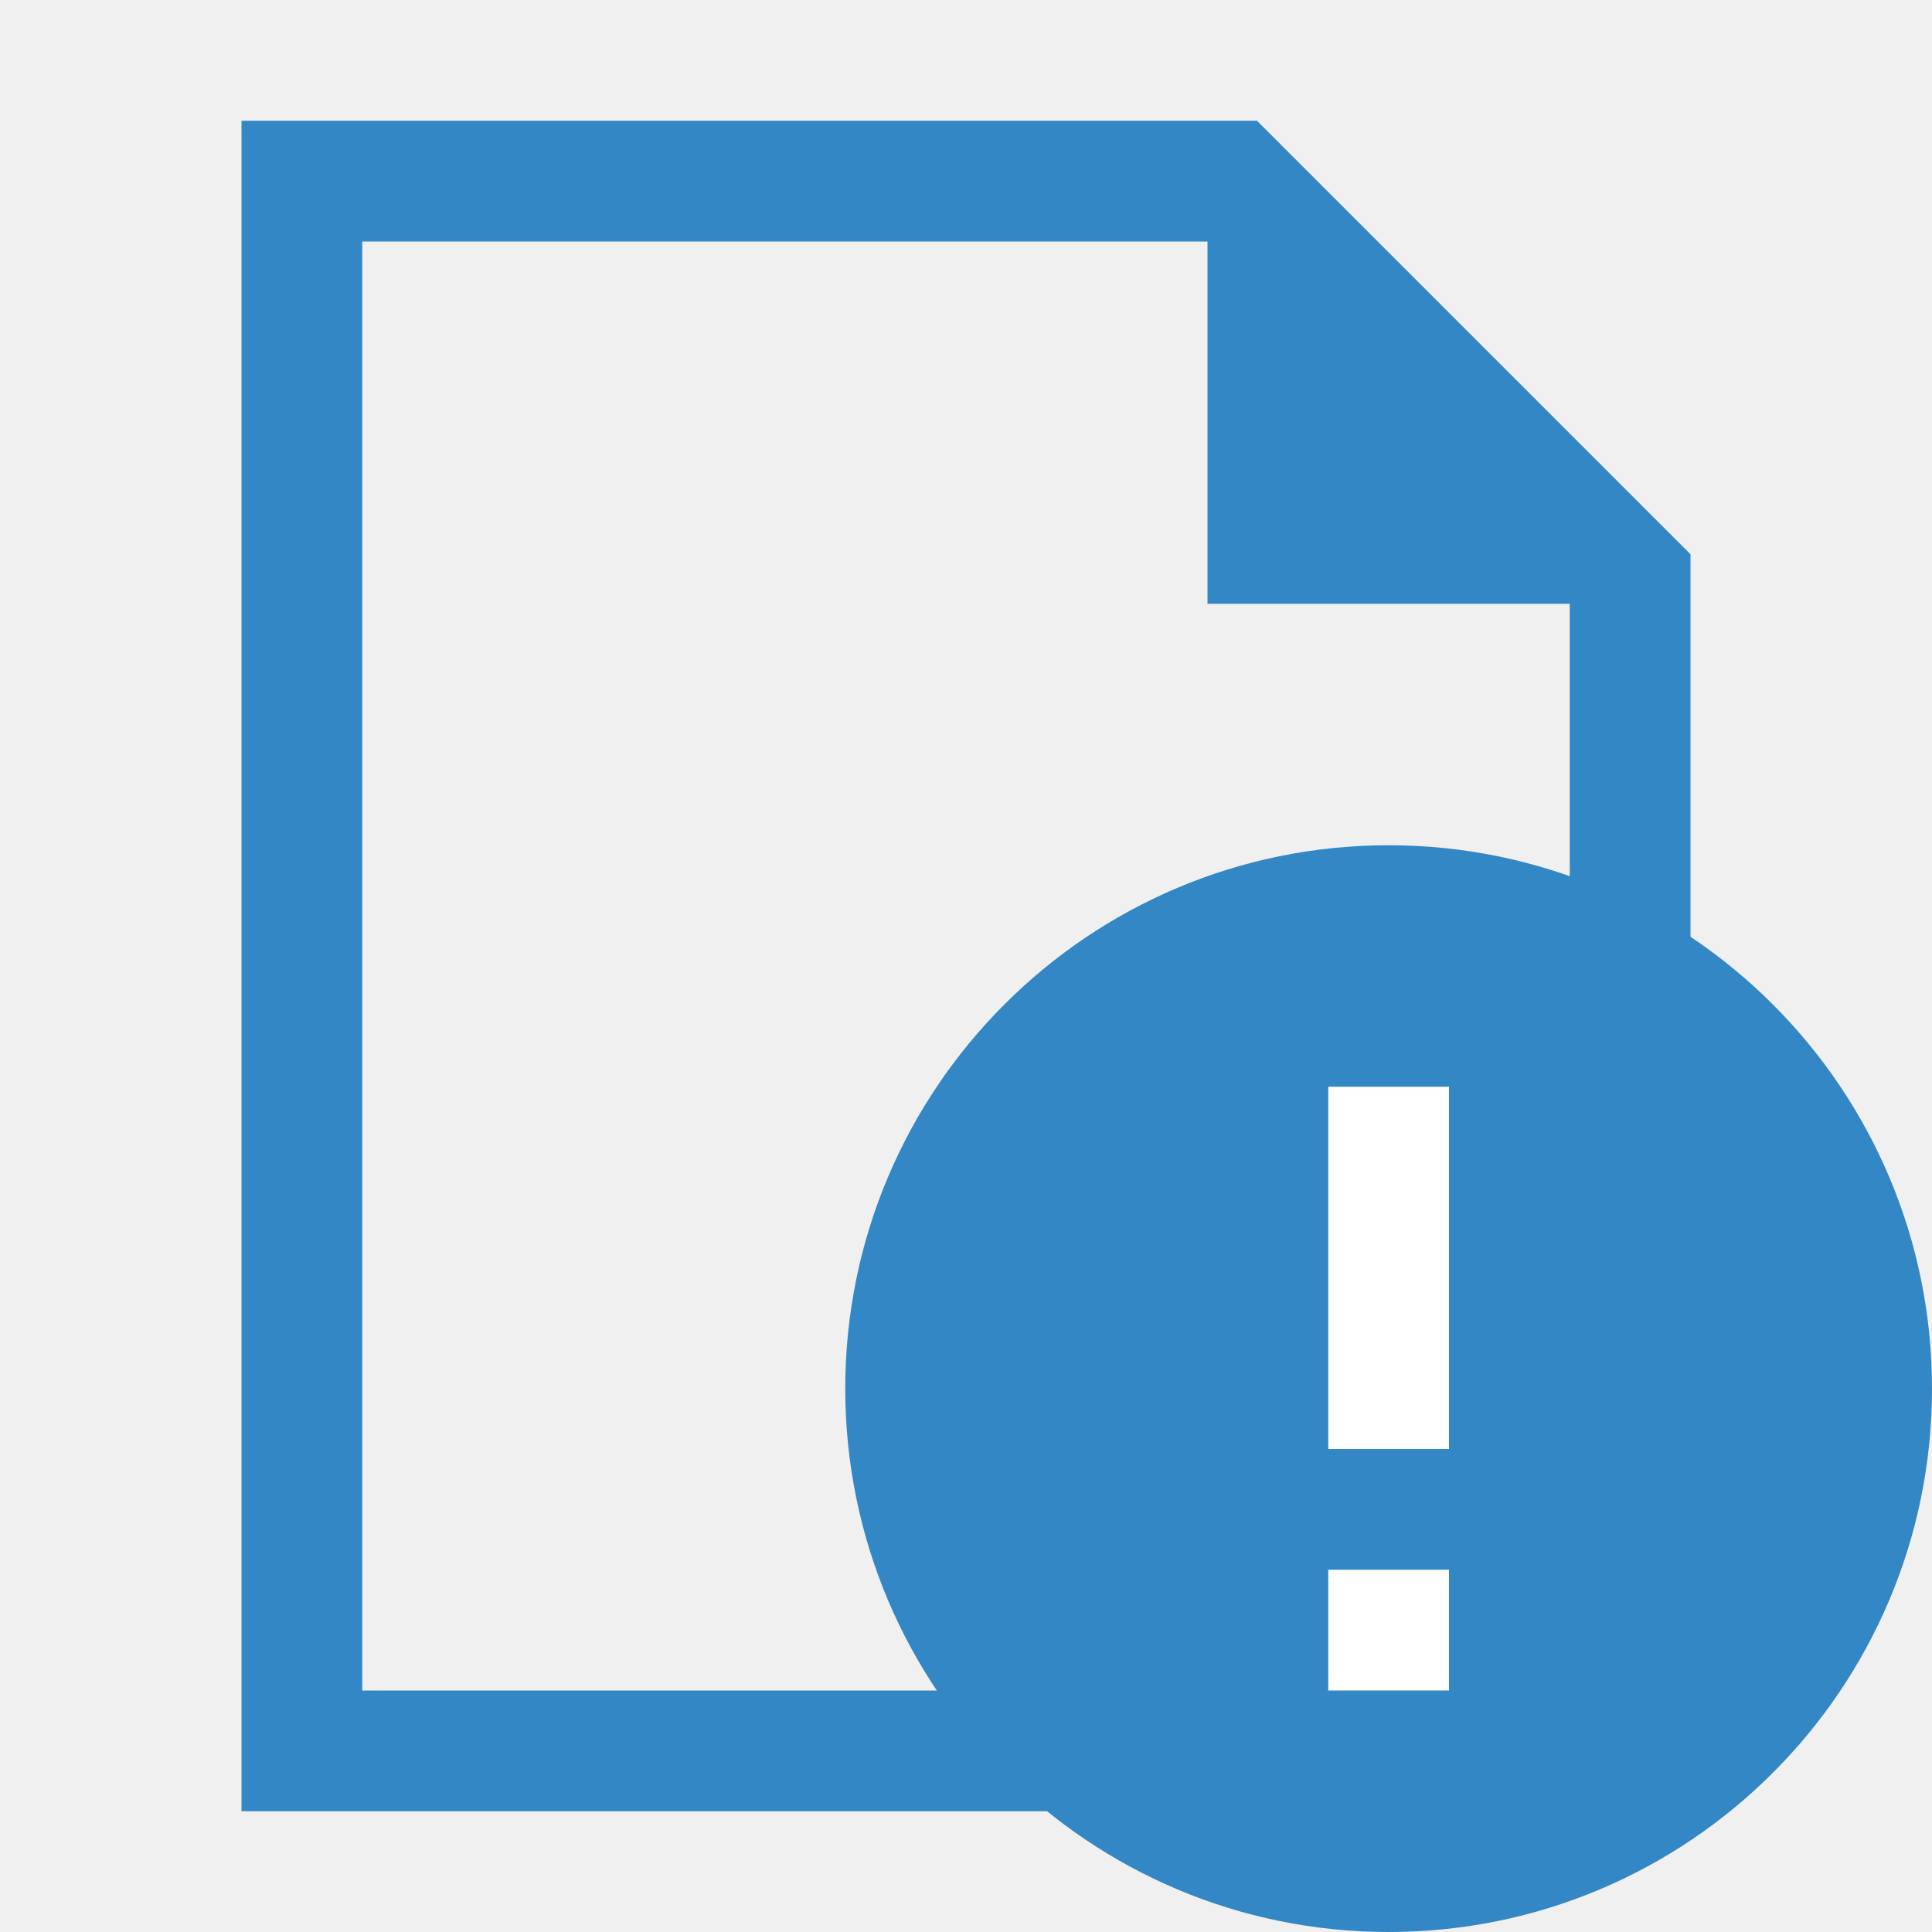
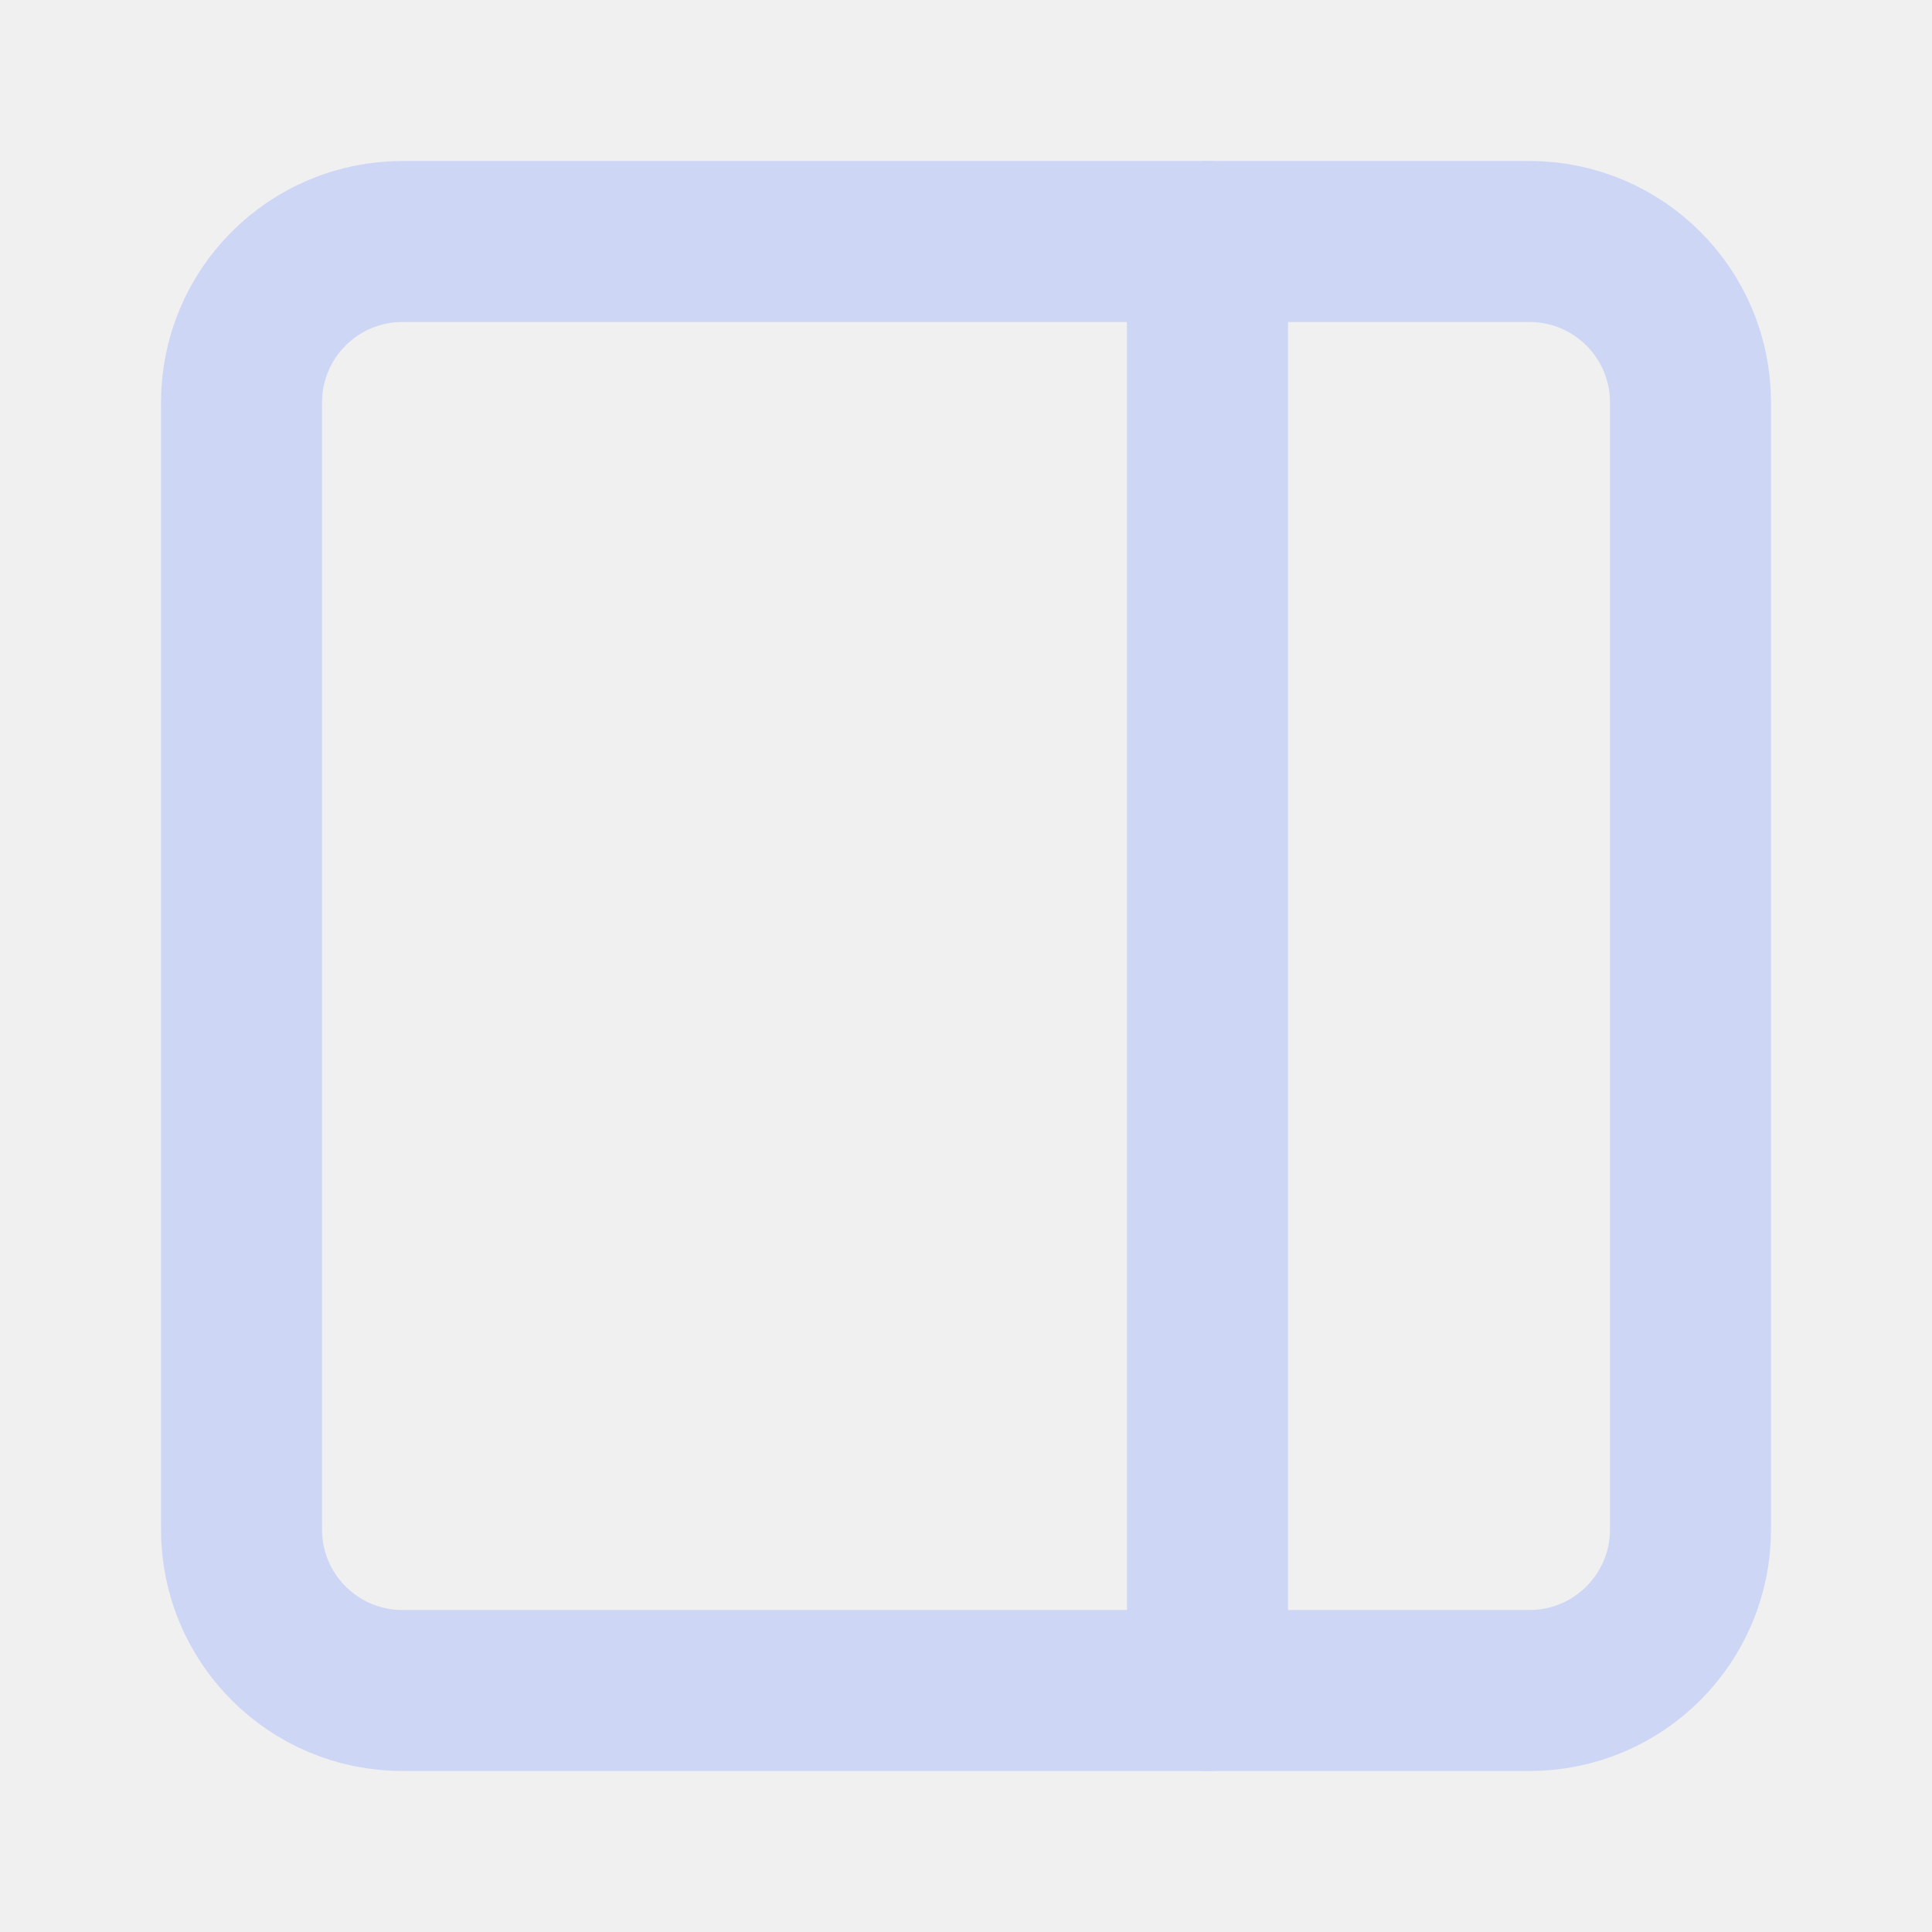
- <svg xmlns="http://www.w3.org/2000/svg" width="16" height="16" viewBox="0 0 16 16" fill="none">
-   <g clip-path="url(#clip0_3808_2802)">
-     <path d="M11.5 16C13.985 16 16 13.985 16 11.5C16 9.015 13.985 7 11.5 7C9.015 7 7 9.015 7 11.5C7 13.985 9.015 16 11.5 16Z" fill="#3387C5" />
-     <path d="M10.41 1H2V15H14V4.59L10.41 1ZM13 14H3V2H10V5H13V14Z" fill="#3387C5" />
-     <path d="M12 9H11V12H12V9Z" fill="white" />
-     <path d="M12 13H11V14H12V13Z" fill="white" />
-   </g>
-   <defs>
-     <clipPath id="clip0_3808_2802">
-       <rect width="14" height="15" fill="white" transform="translate(2 1)" />
-     </clipPath>
-   </defs>
+ <svg xmlns="http://www.w3.org/2000/svg" width="16" height="16" viewBox="0 0 24 24" fill="none" stroke="#cdd6f4" stroke-width="2" stroke-linecap="round" stroke-linejoin="round">
+   <rect width="18" height="18" x="3" y="3" rx="2" />
+   <path d="M15 3v18" />
</svg>
